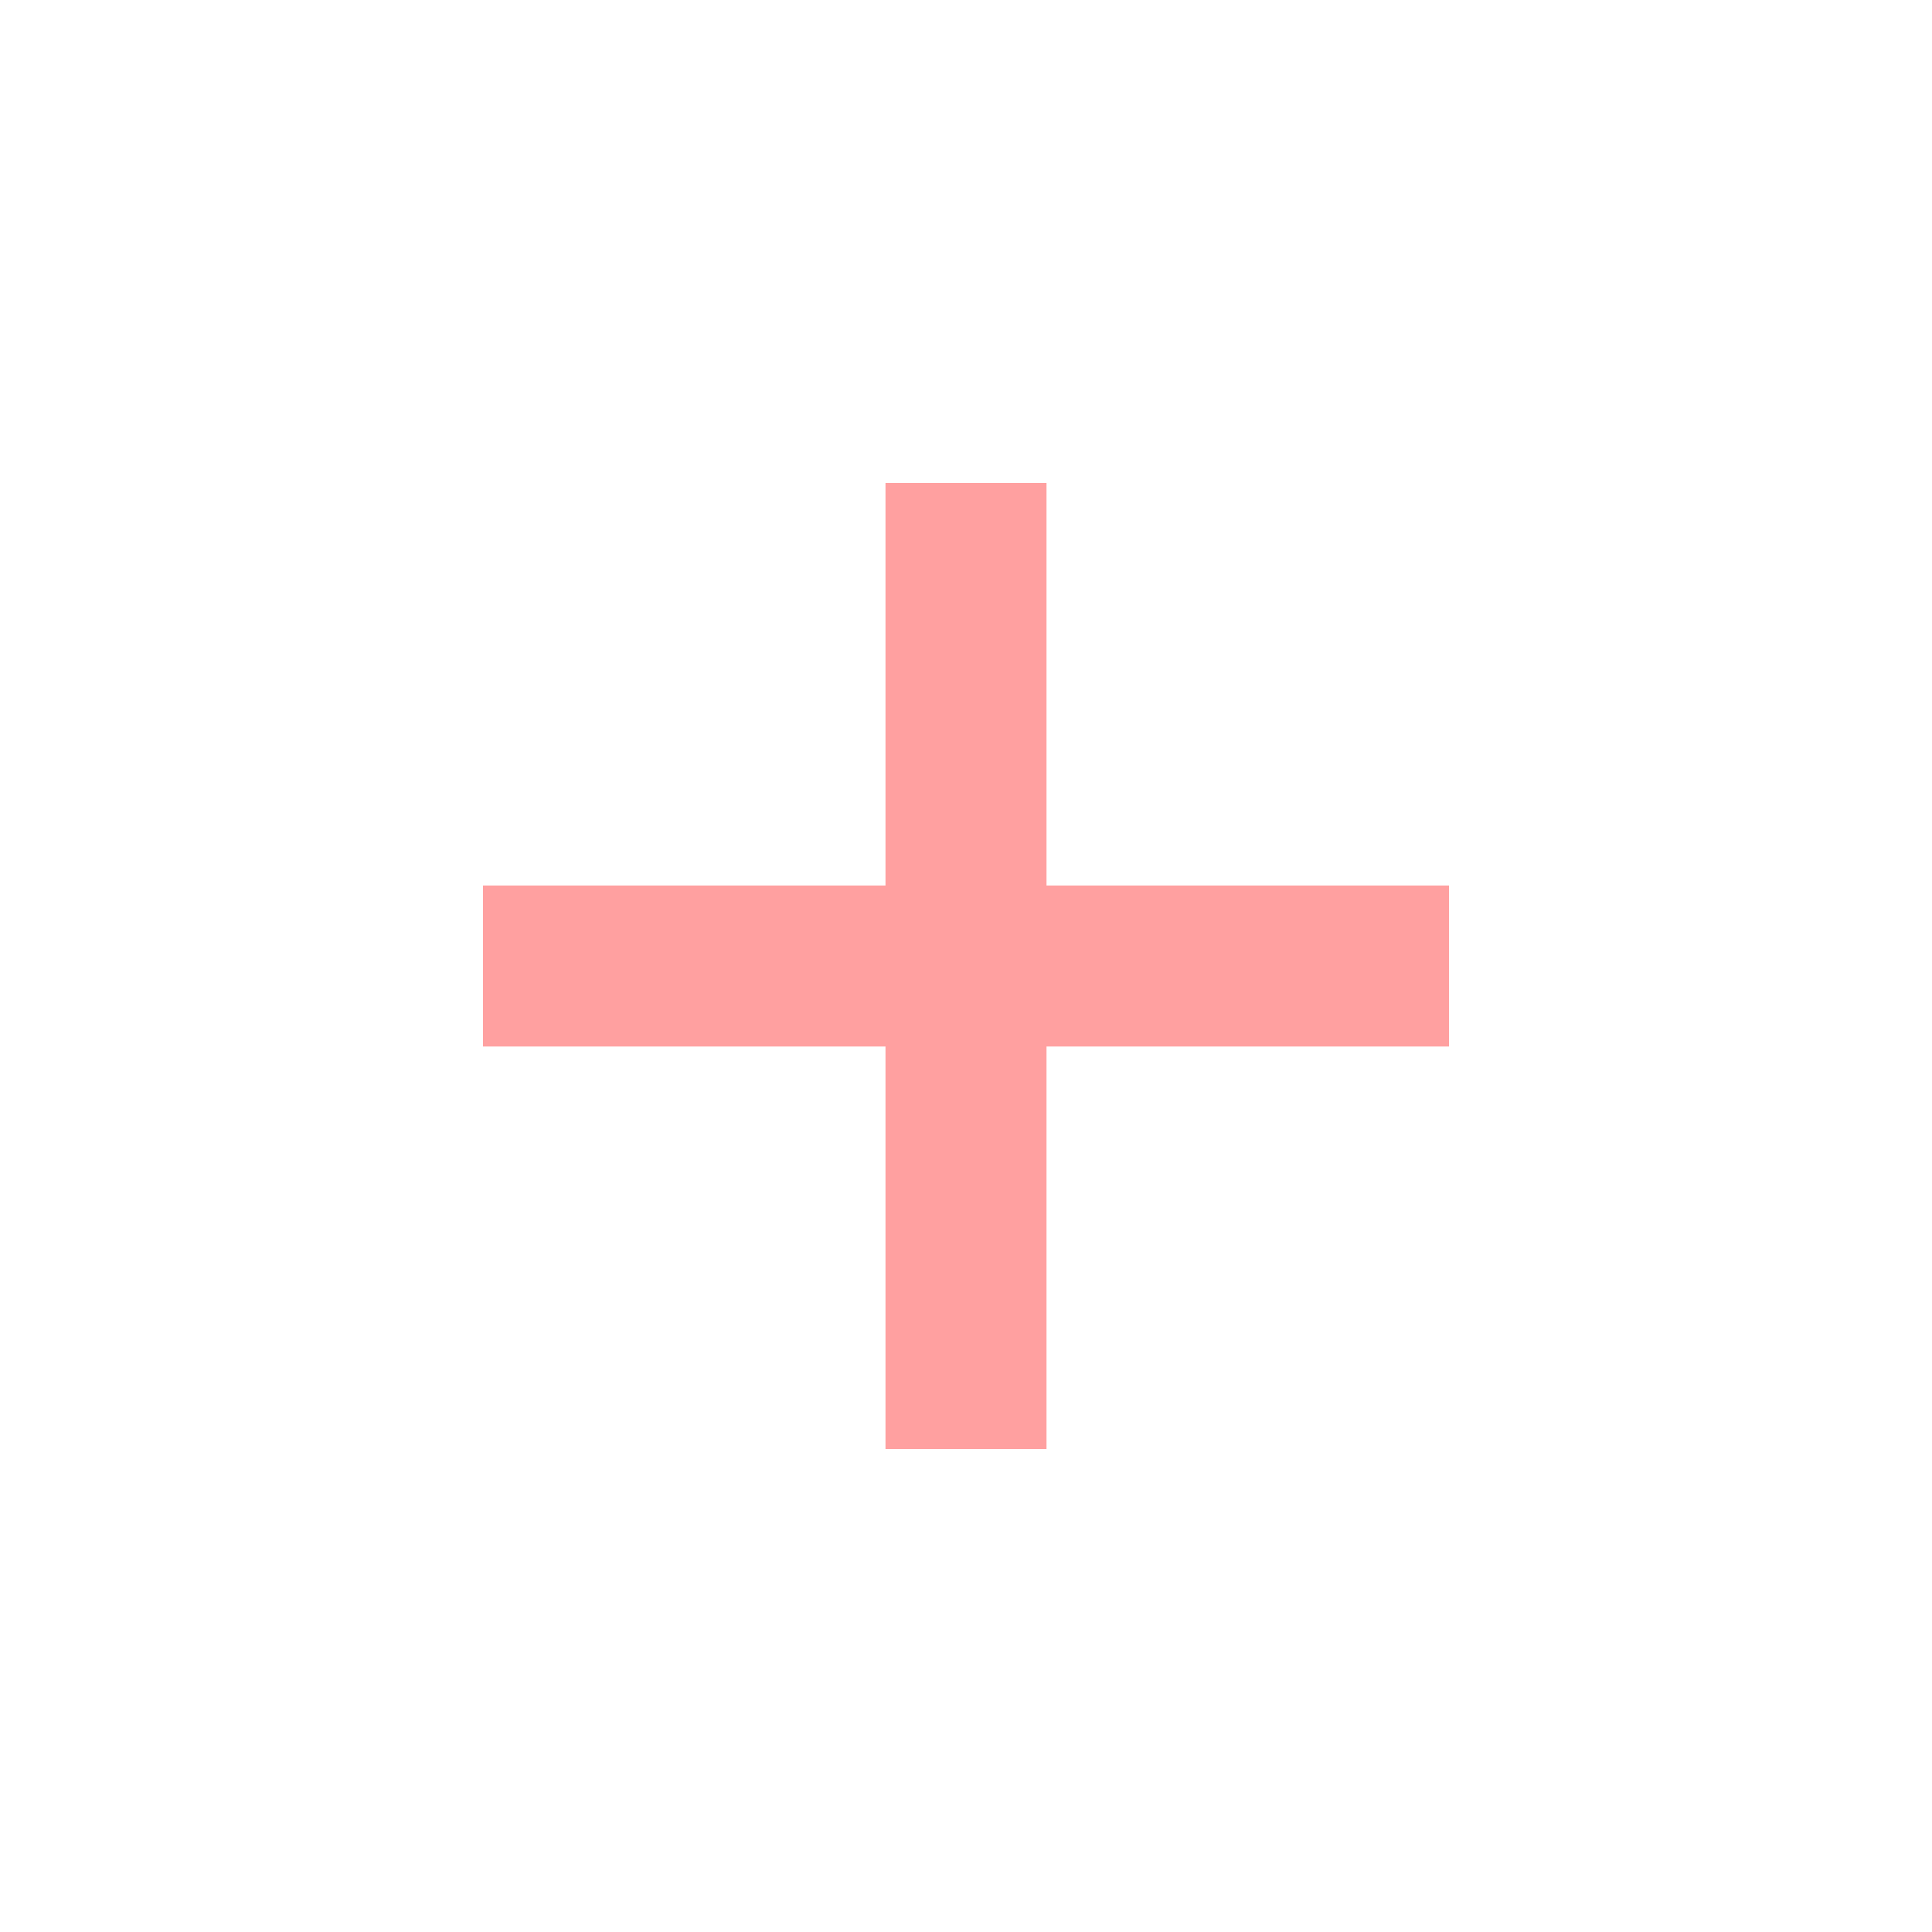
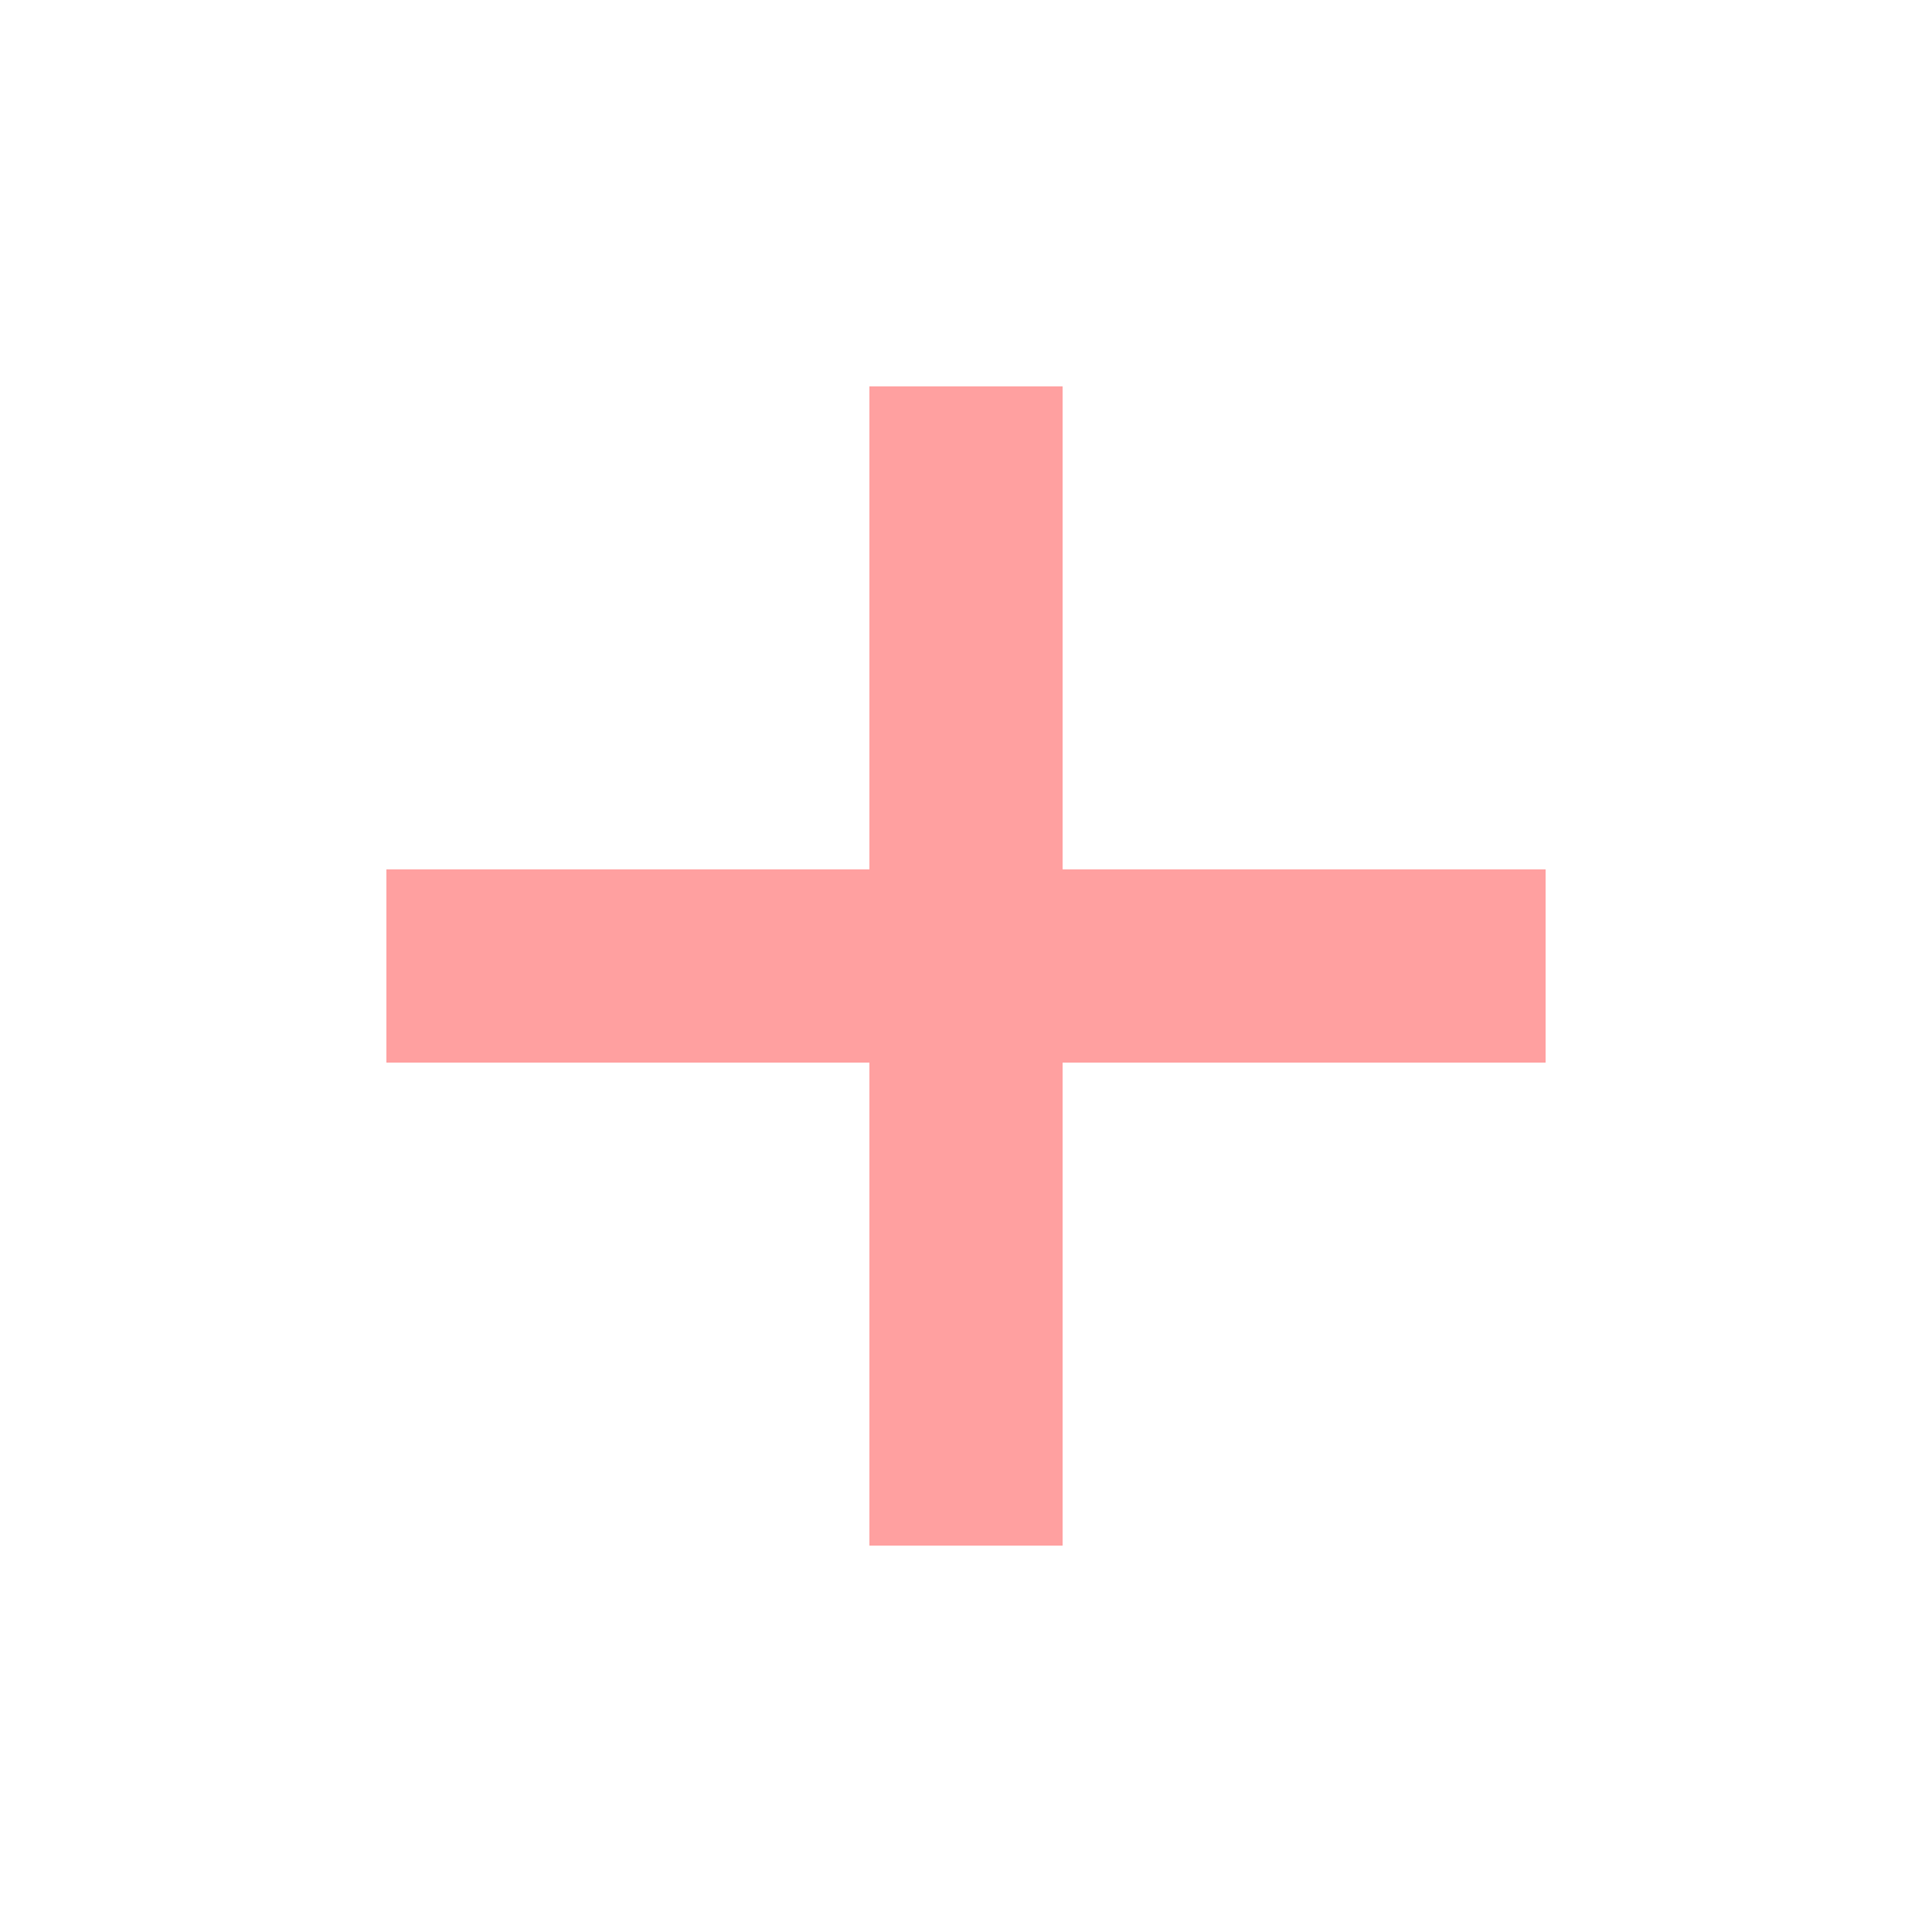
- <svg xmlns="http://www.w3.org/2000/svg" width="24" height="24" viewBox="0 0 24 24">
+ <svg xmlns="http://www.w3.org/2000/svg" width="20" height="20" viewBox="2 2 20 20">
  <style>* { fill: #ffa0a0 }</style>
  <g id="quality1">
    <path id="plus" d="M13 6h-2v5H6v2h5v5h2v-5h5v-2h-5z" />
  </g>
</svg>
